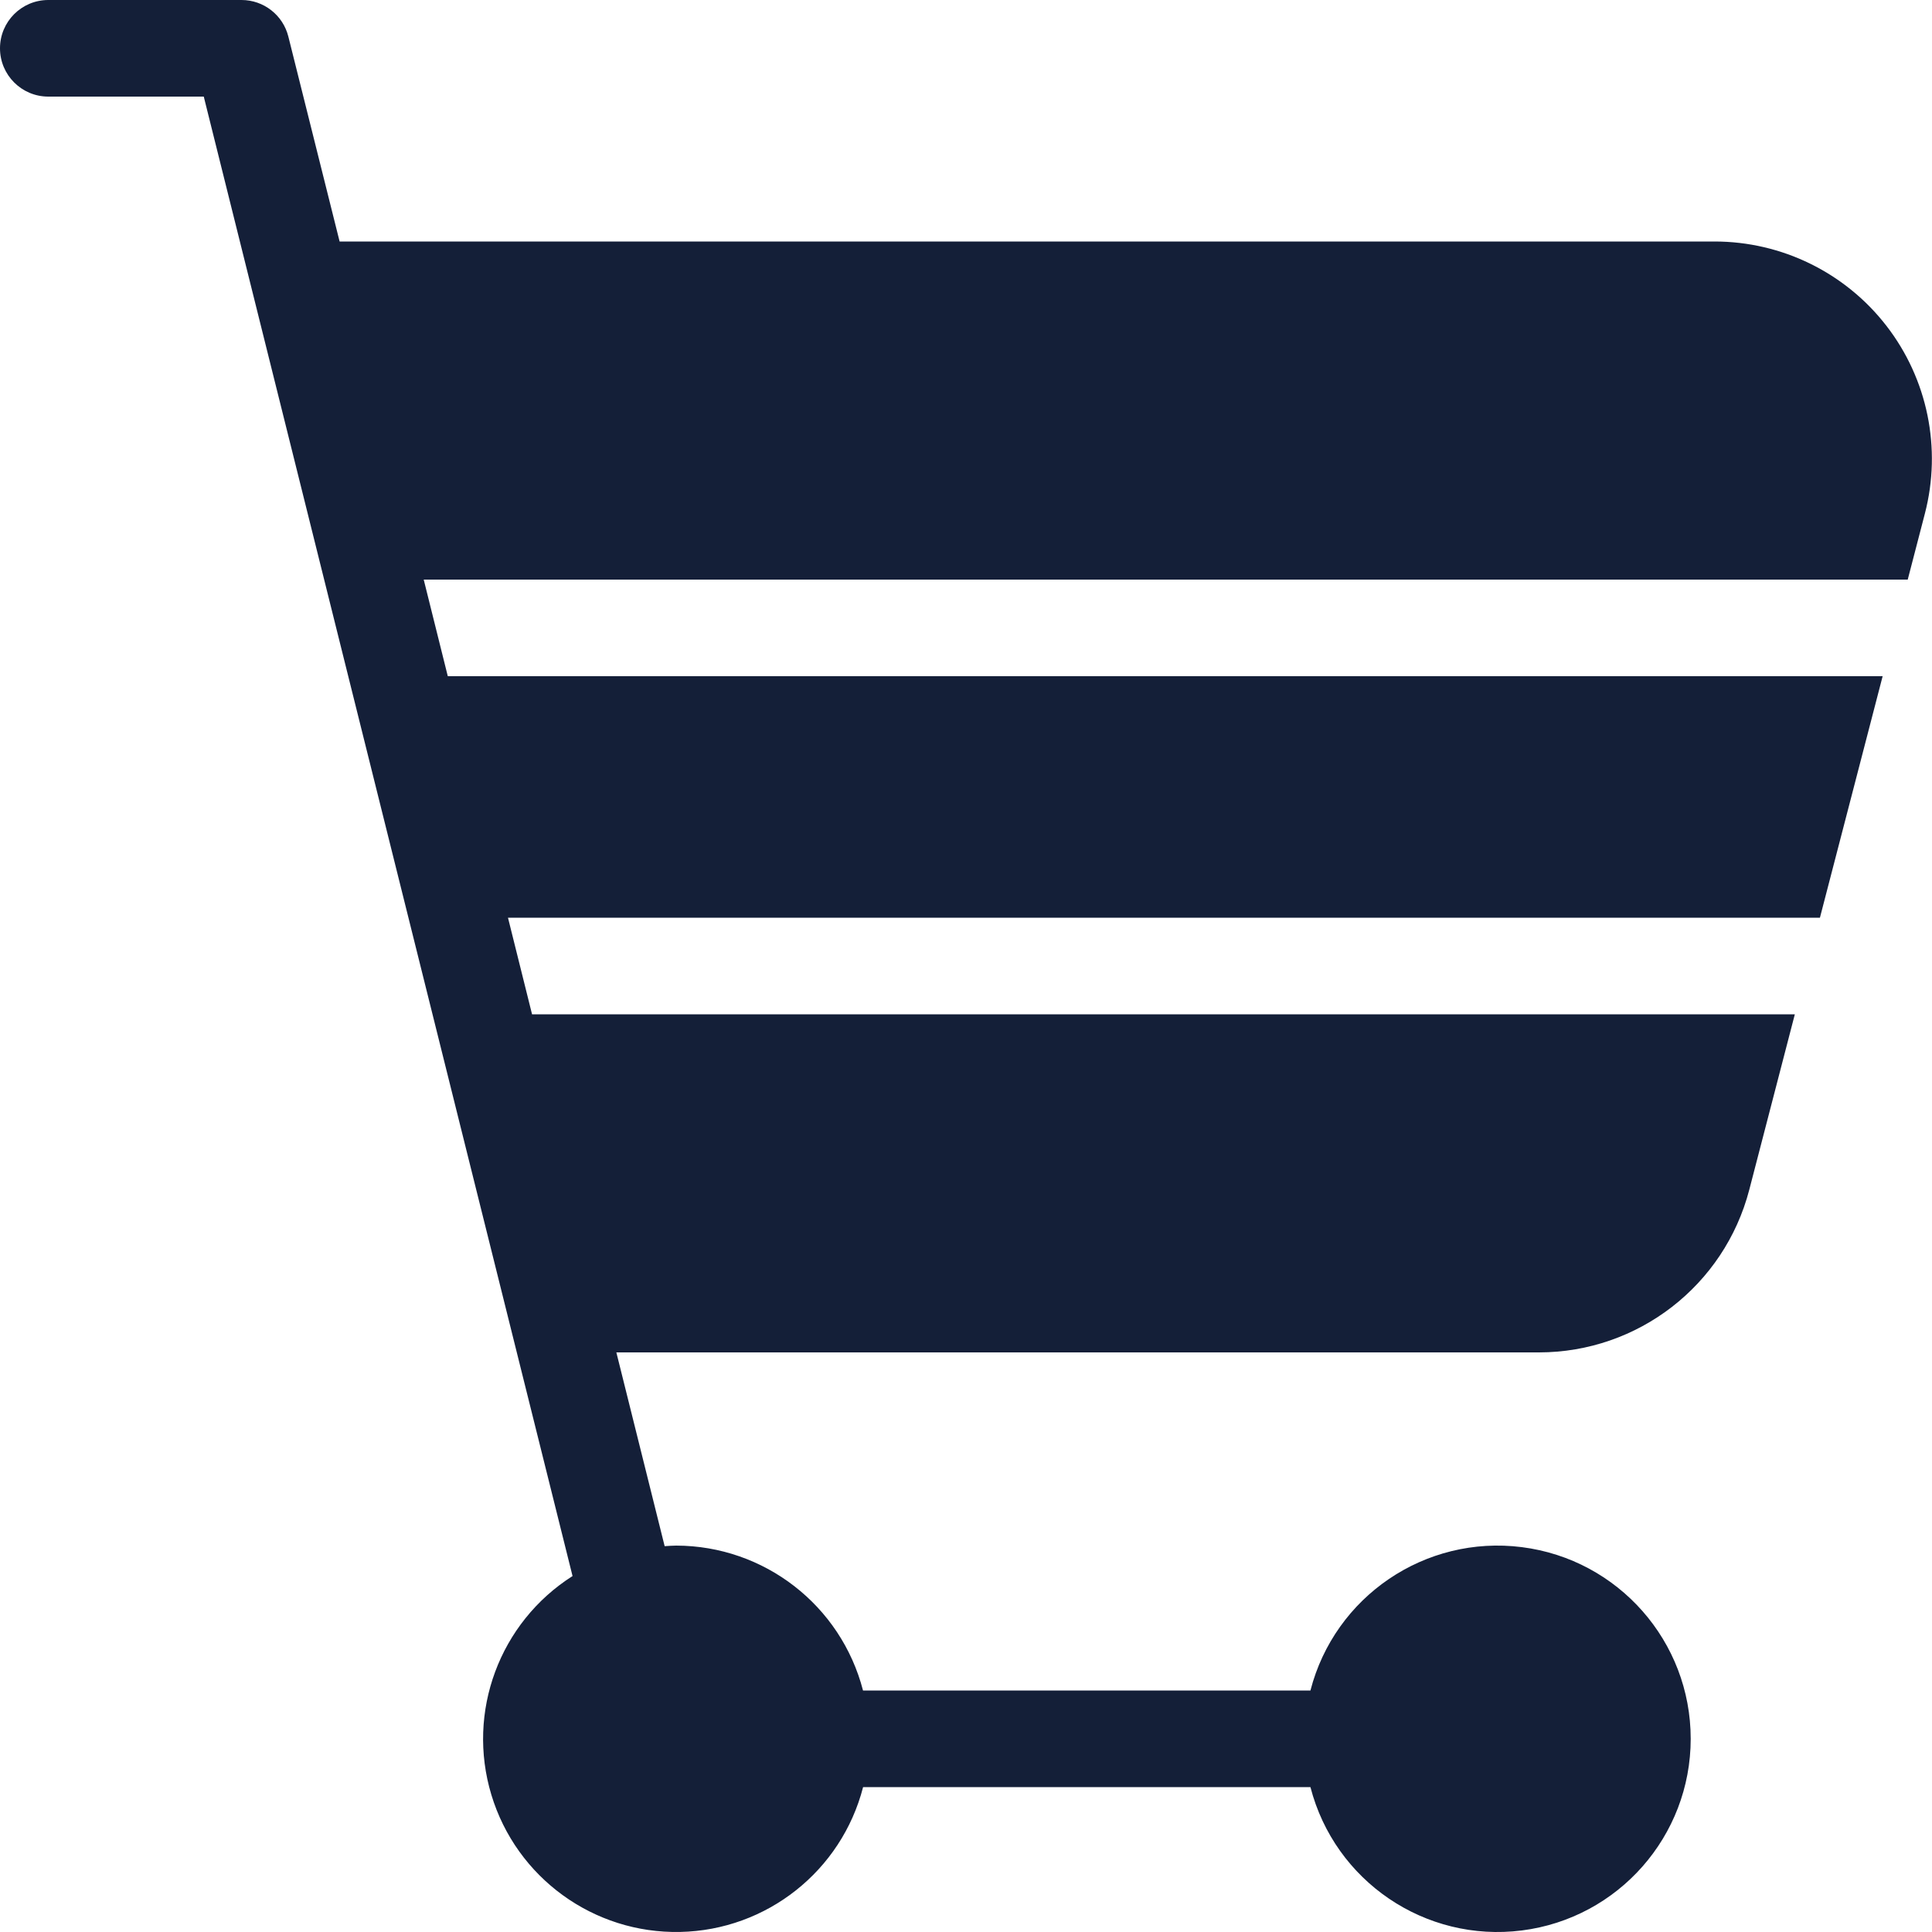
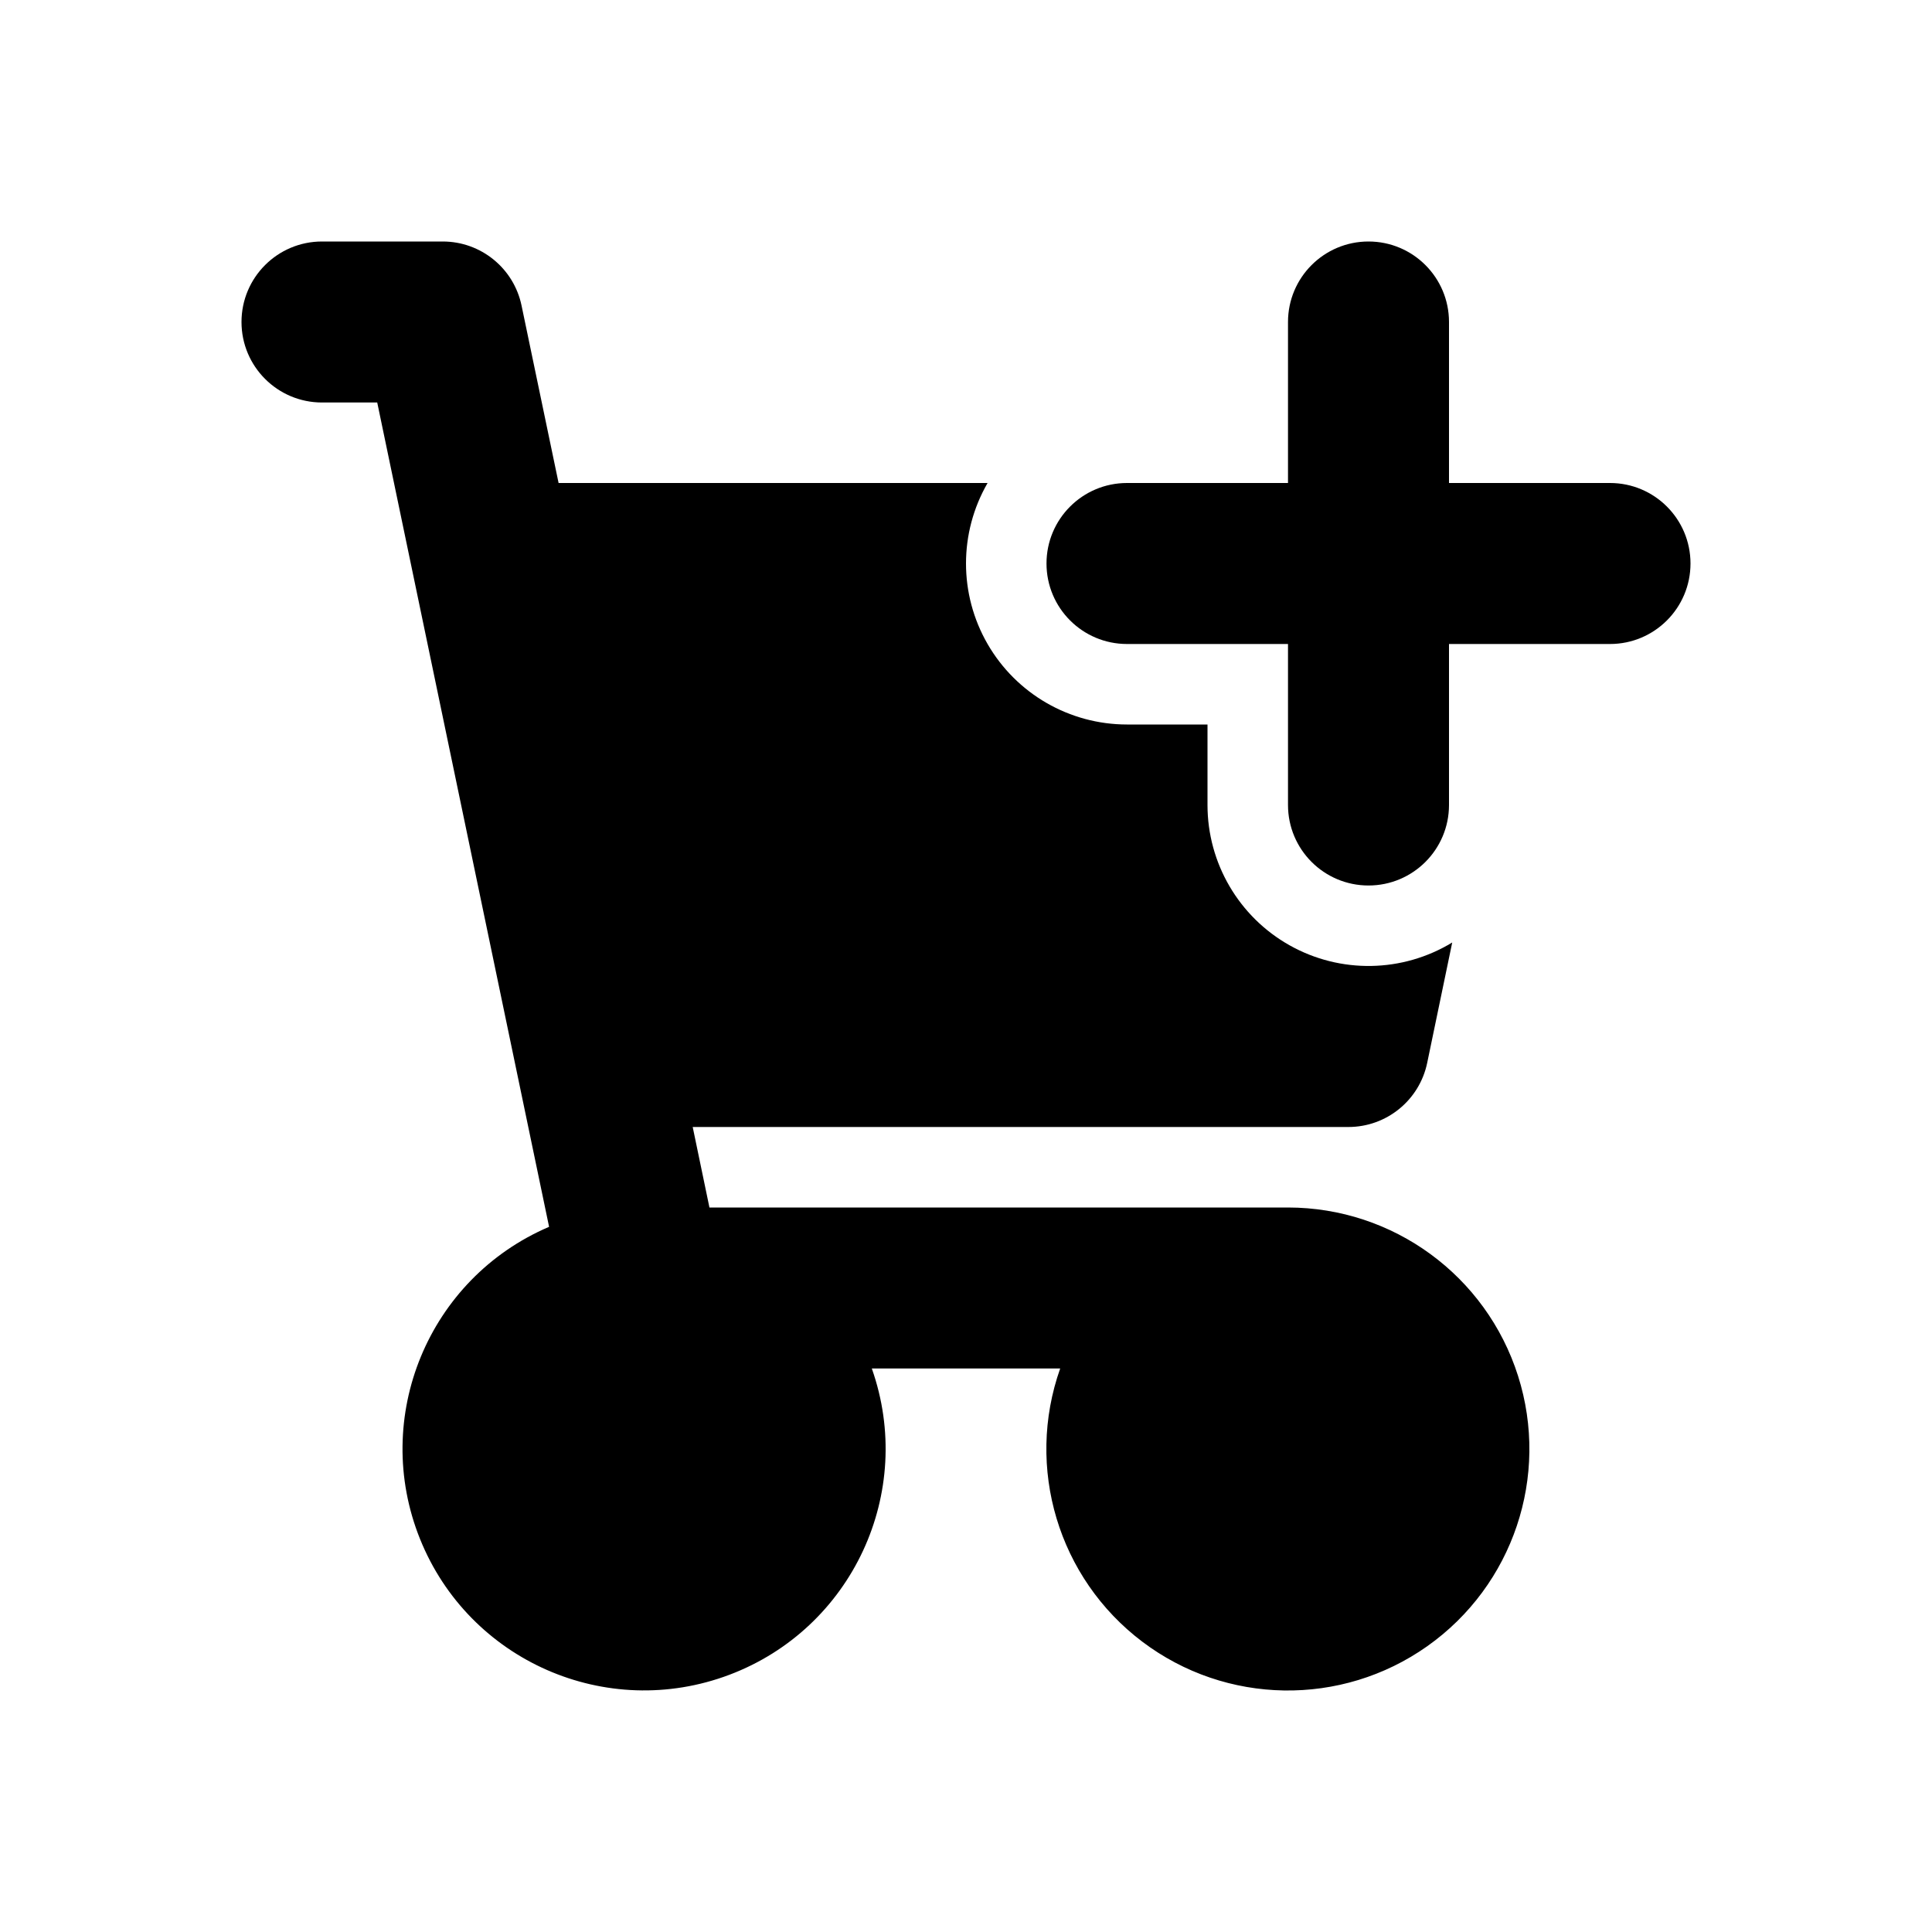
- <svg xmlns="http://www.w3.org/2000/svg" id="Layer_1" data-name="Layer 1" viewBox="0 0 512 512">
-   <defs>
-     <style>.cls-1{fill:#141f38;}</style>
-   </defs>
-   <path class="cls-1" d="M510.12,136.08A57.6,57.6,0,0,0,454.37,64H90L76.42,9.71A12.79,12.79,0,0,0,64,0H12.8a12.8,12.8,0,0,0,0,25.6H54l97.73,392.07a51.16,51.16,0,1,0,77,55.93H347.28a51.2,51.2,0,1,0,0-25.6H228.71a51.24,51.24,0,0,0-49.51-38.4c-1,0-2,.09-3.06.15l-12.8-51.35H407.83a57.61,57.61,0,0,0,55.75-43.12l12.07-46.48H141l-6.38-25.6H482.3l16.62-64H118.67l-6.38-25.6H505.57Z" />
+ <svg xmlns="http://www.w3.org/2000/svg" width="24" height="24" fill="currentColor" viewBox="0 0 24 24">
+   <path d="M12.268 6A2 2 0 0 0 14 9h1v1a2 2 0 0 0 3.04 1.708l-.311 1.496a1 1 0 0 1-.979.796H8.605l.208 1H16a3 3 0 1 1-2.83 2h-2.34a3 3 0 1 1-4.009-1.76L4.686 5H4a1 1 0 0 1 0-2h1.5a1 1 0 0 1 .979.796L6.939 6h5.329Z" />
+   <path d="M18 4a1 1 0 1 0-2 0v2h-2a1 1 0 1 0 0 2h2v2a1 1 0 1 0 2 0V8h2a1 1 0 1 0 0-2h-2V4Z" />
</svg>
